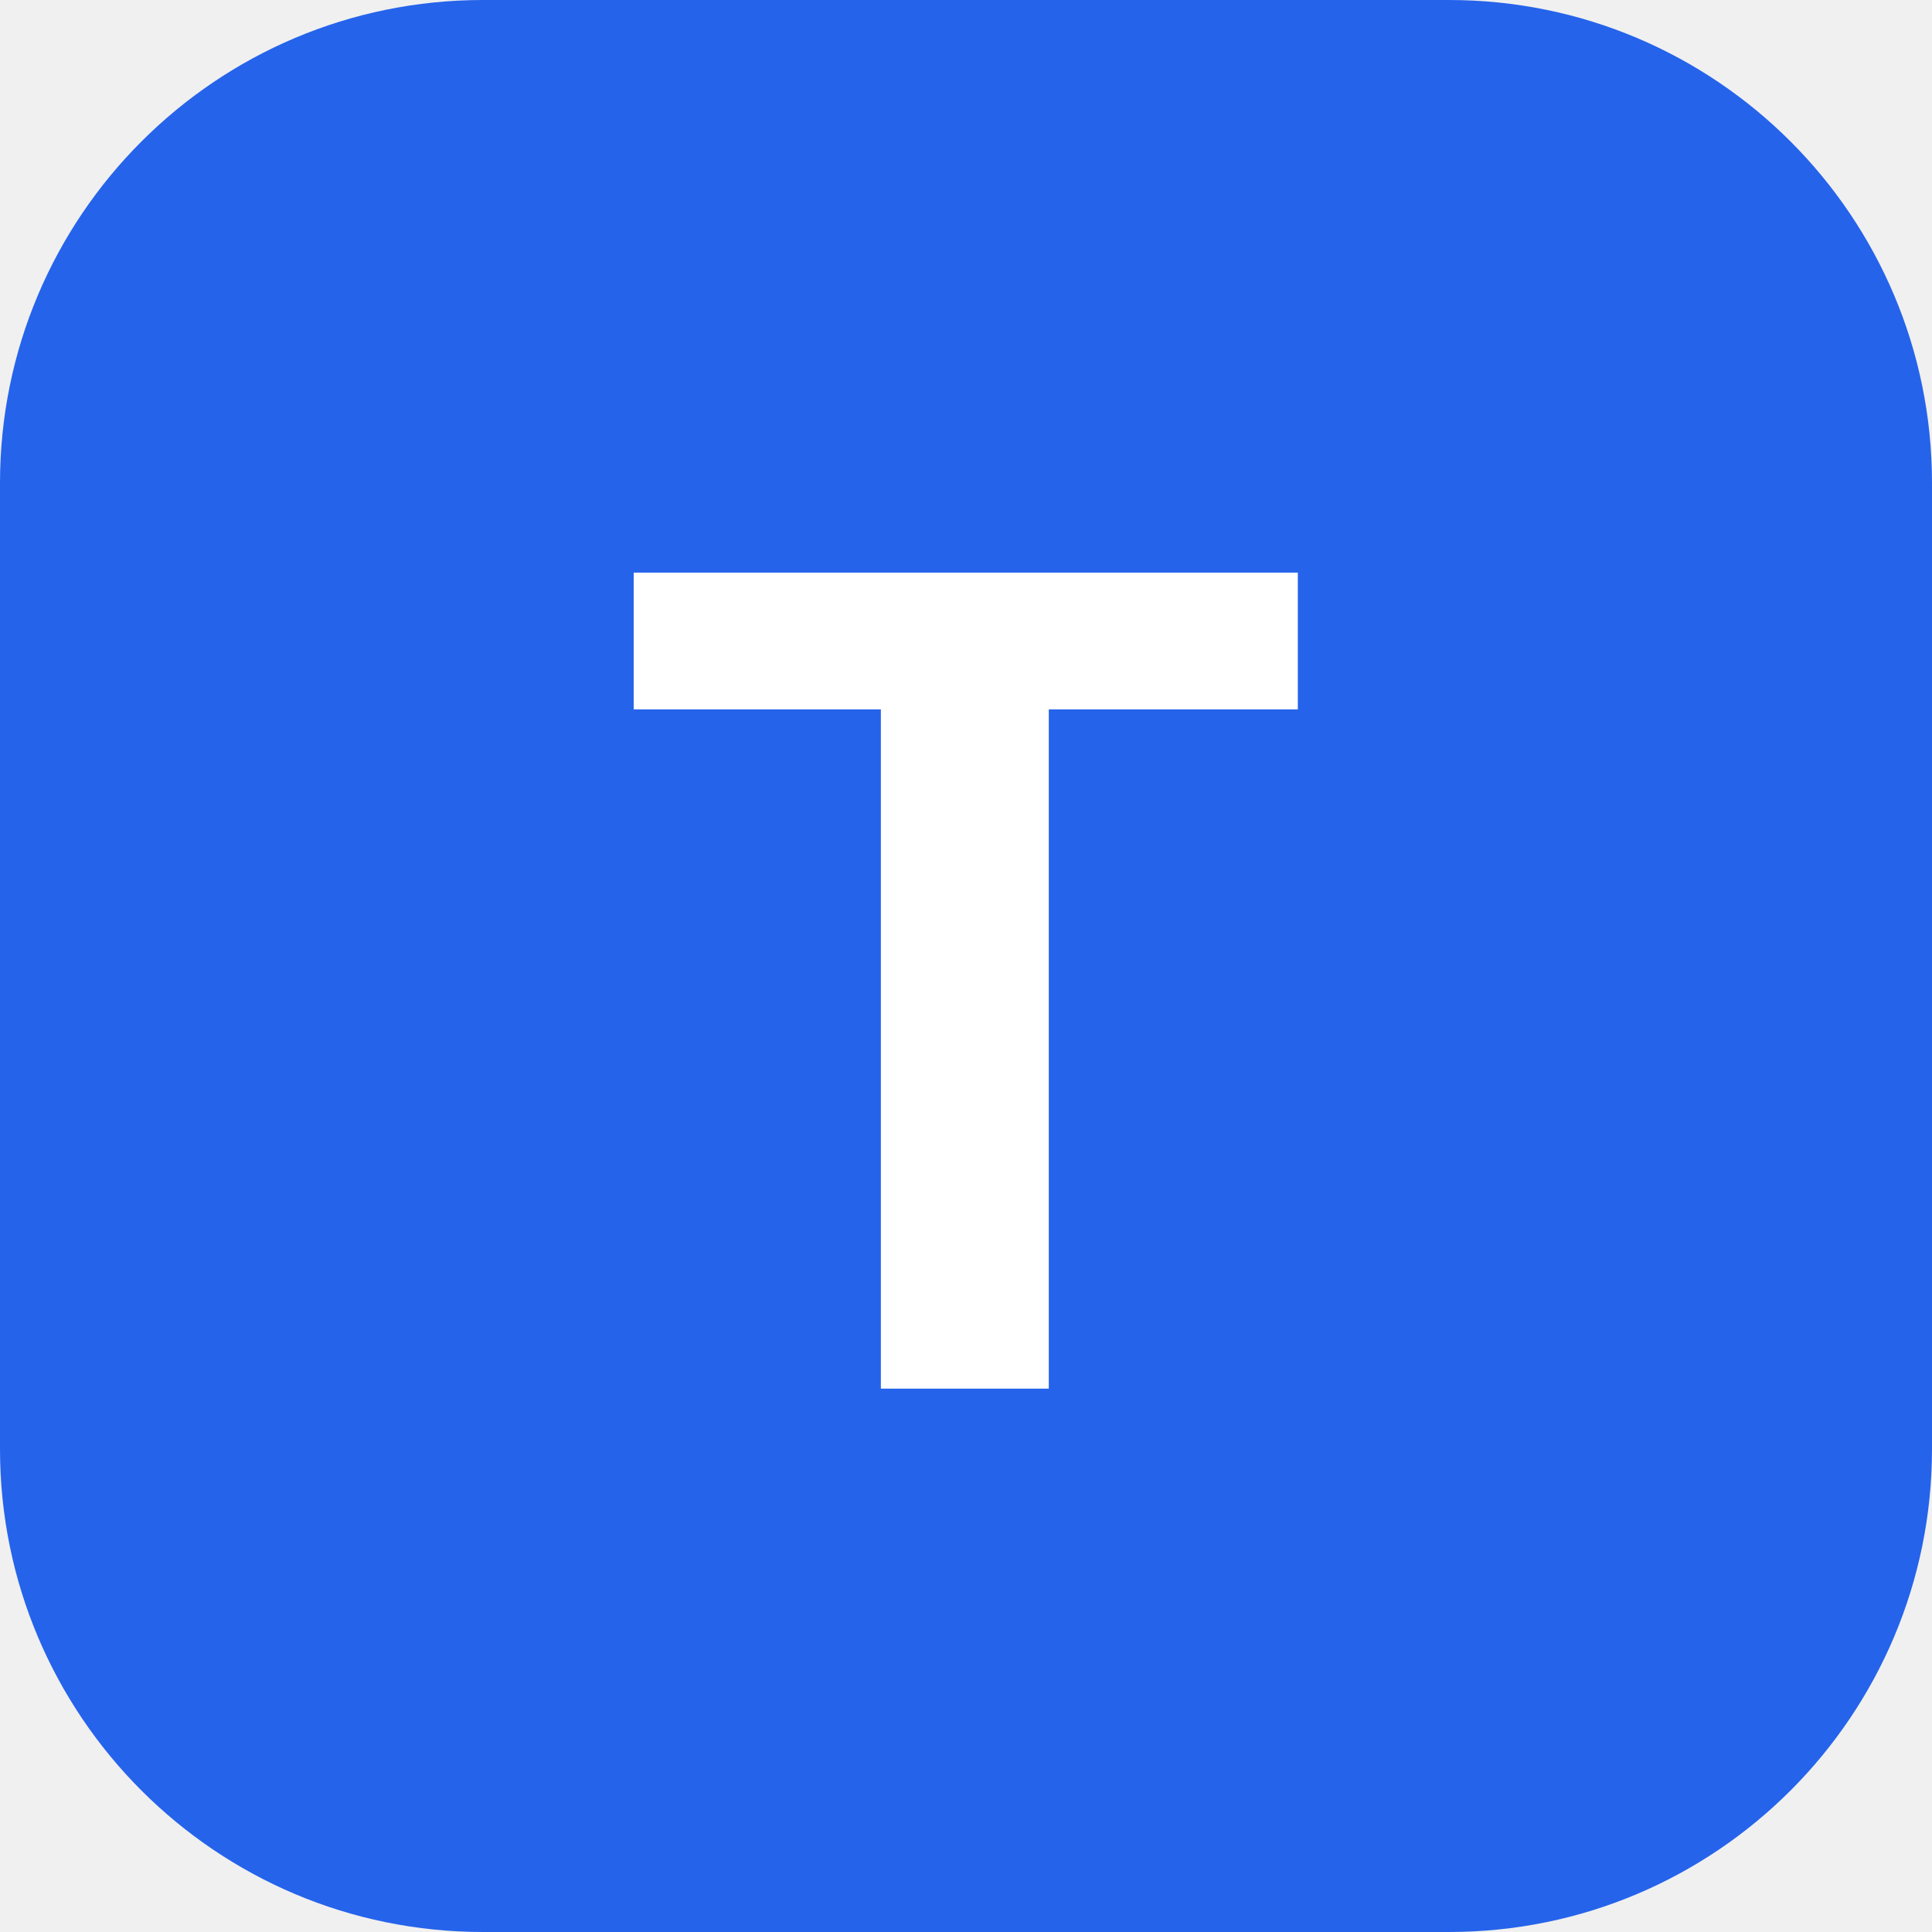
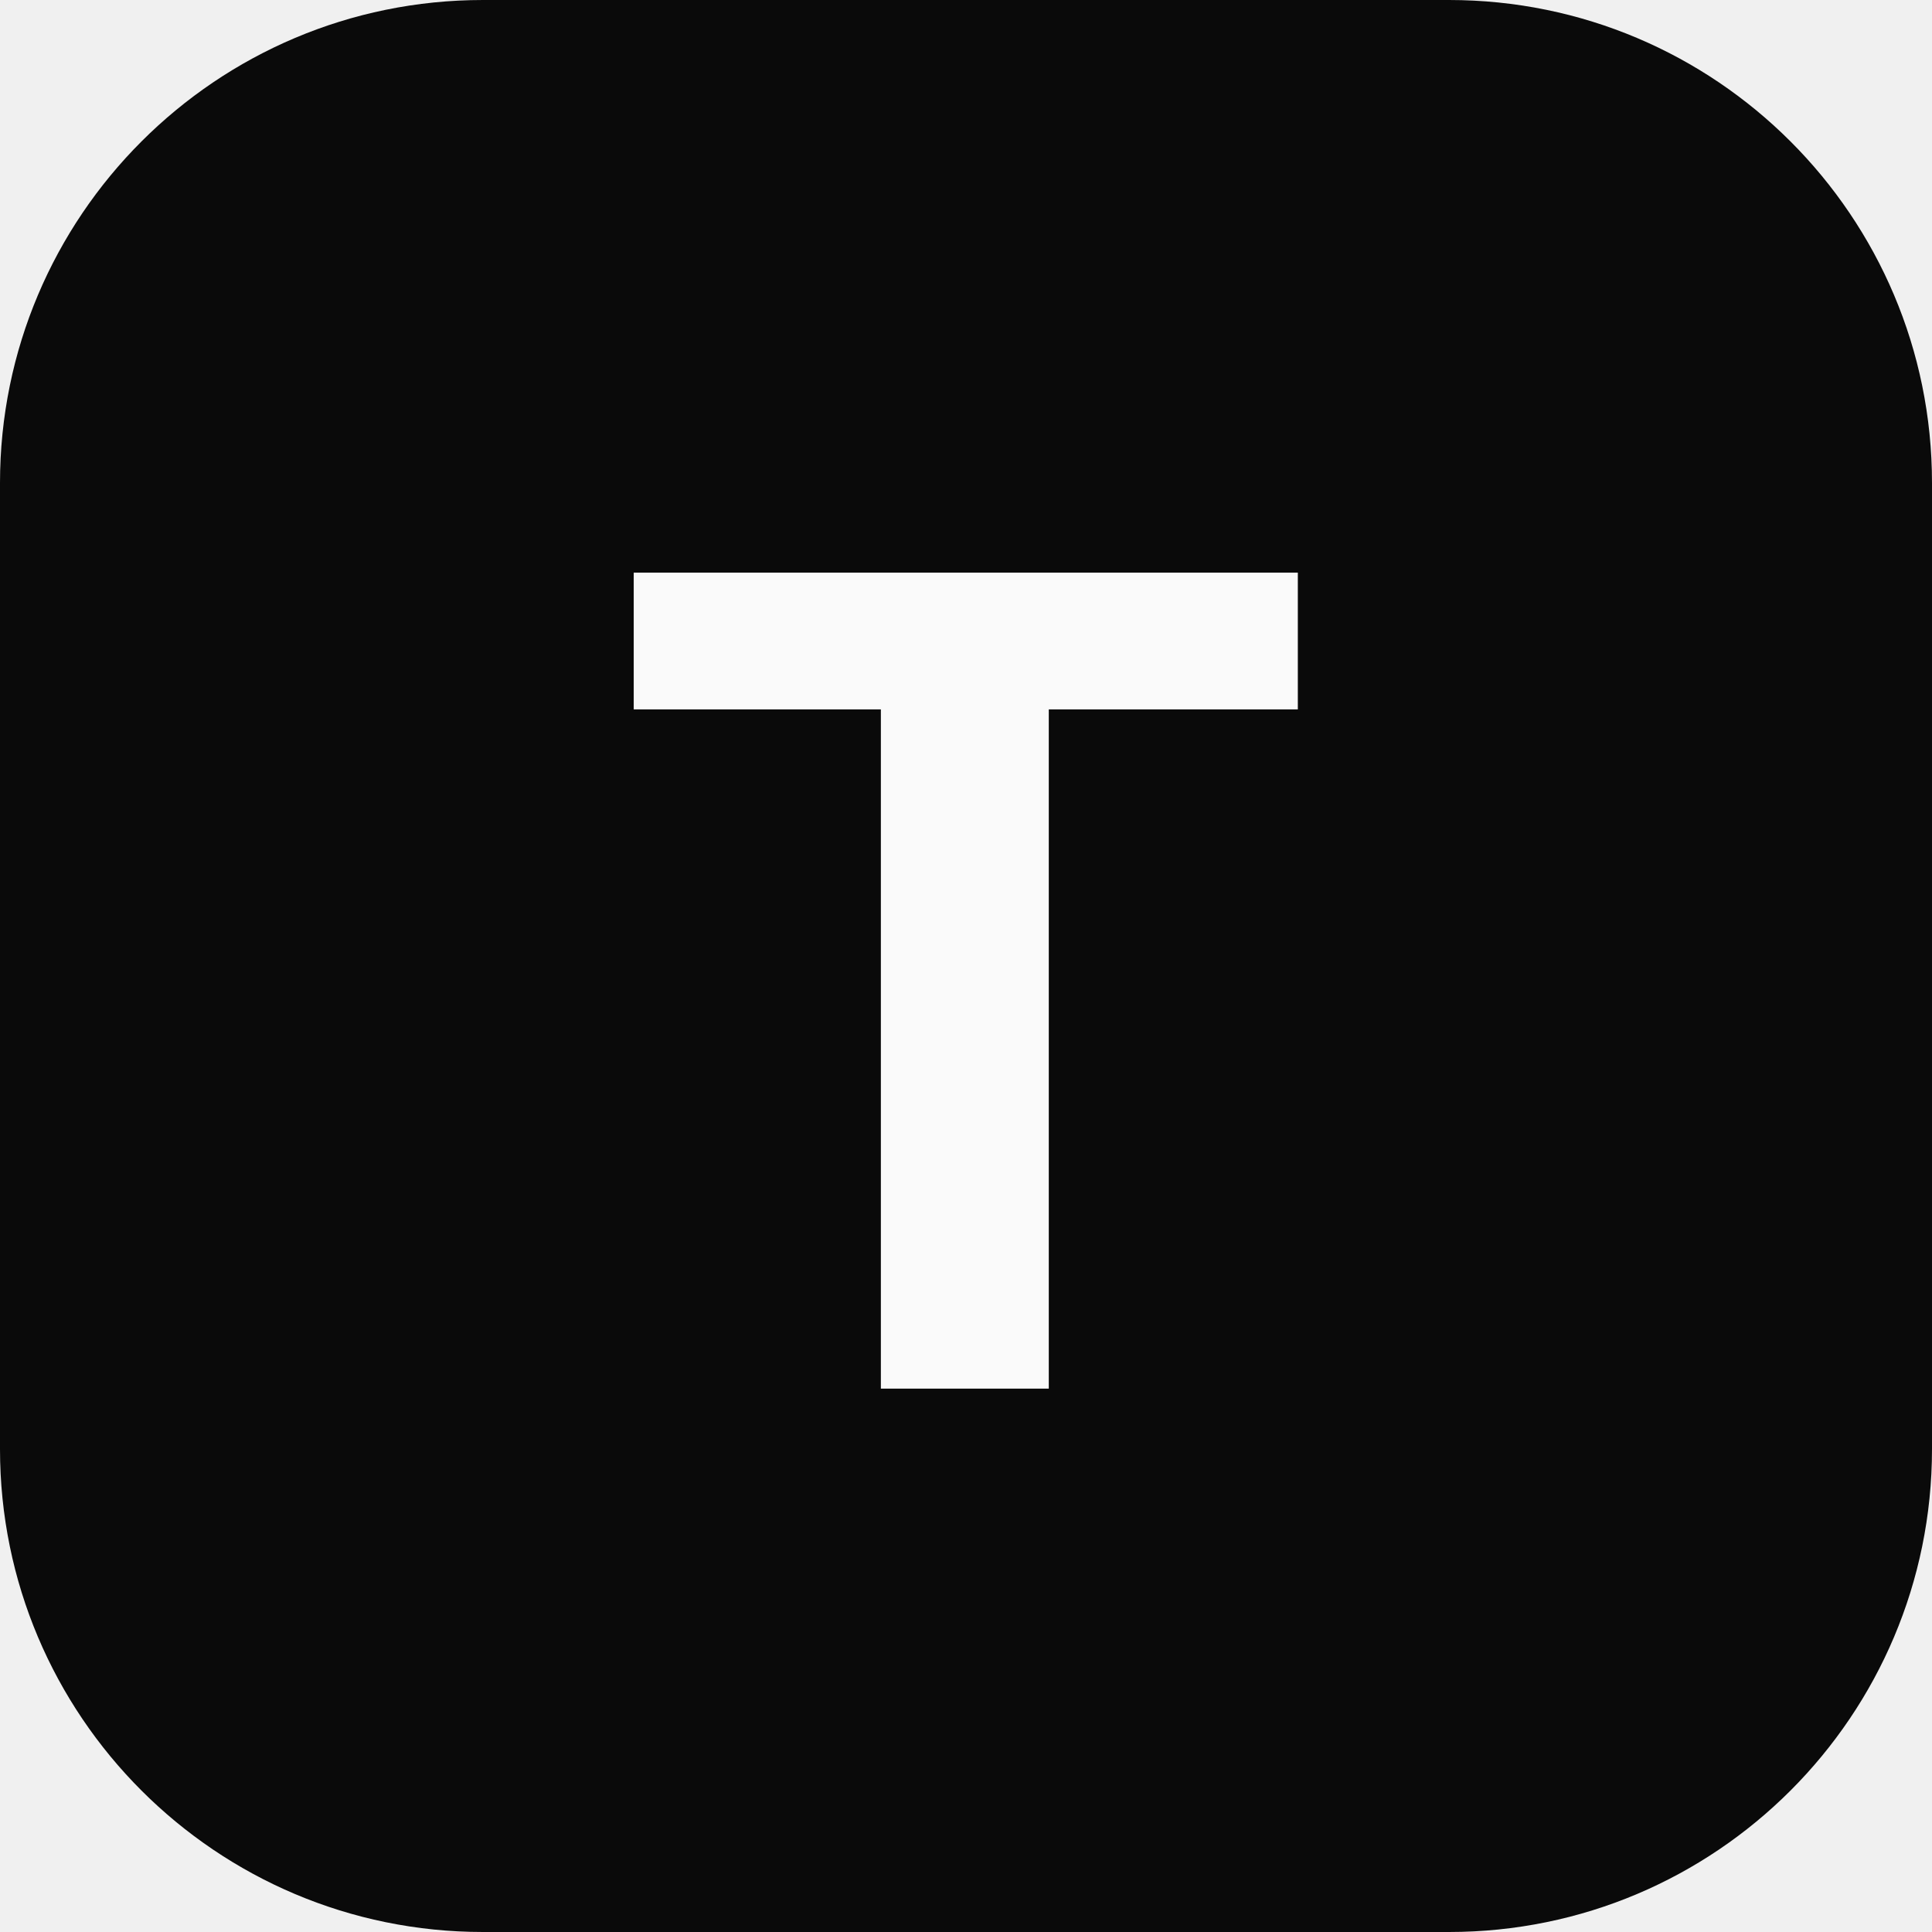
<svg xmlns="http://www.w3.org/2000/svg" viewBox="0 0 32 32">
-   <rect width="32" height="32" rx="8" fill="#2563eb" />
-   <text x="16" y="23" font-family="system-ui, -apple-system, 'Segoe UI', Roboto, sans-serif" font-size="19" font-weight="700" fill="#ffffff" text-anchor="middle">T</text>
+   <rect width="32" height="32" rx="8" fill="#0a0a0a" />
+   <text x="16" y="23" font-family="system-ui, -apple-system, 'Segoe UI', Roboto, sans-serif" font-size="19" font-weight="700" fill="#fafafa" text-anchor="middle">T</text>
</svg>
